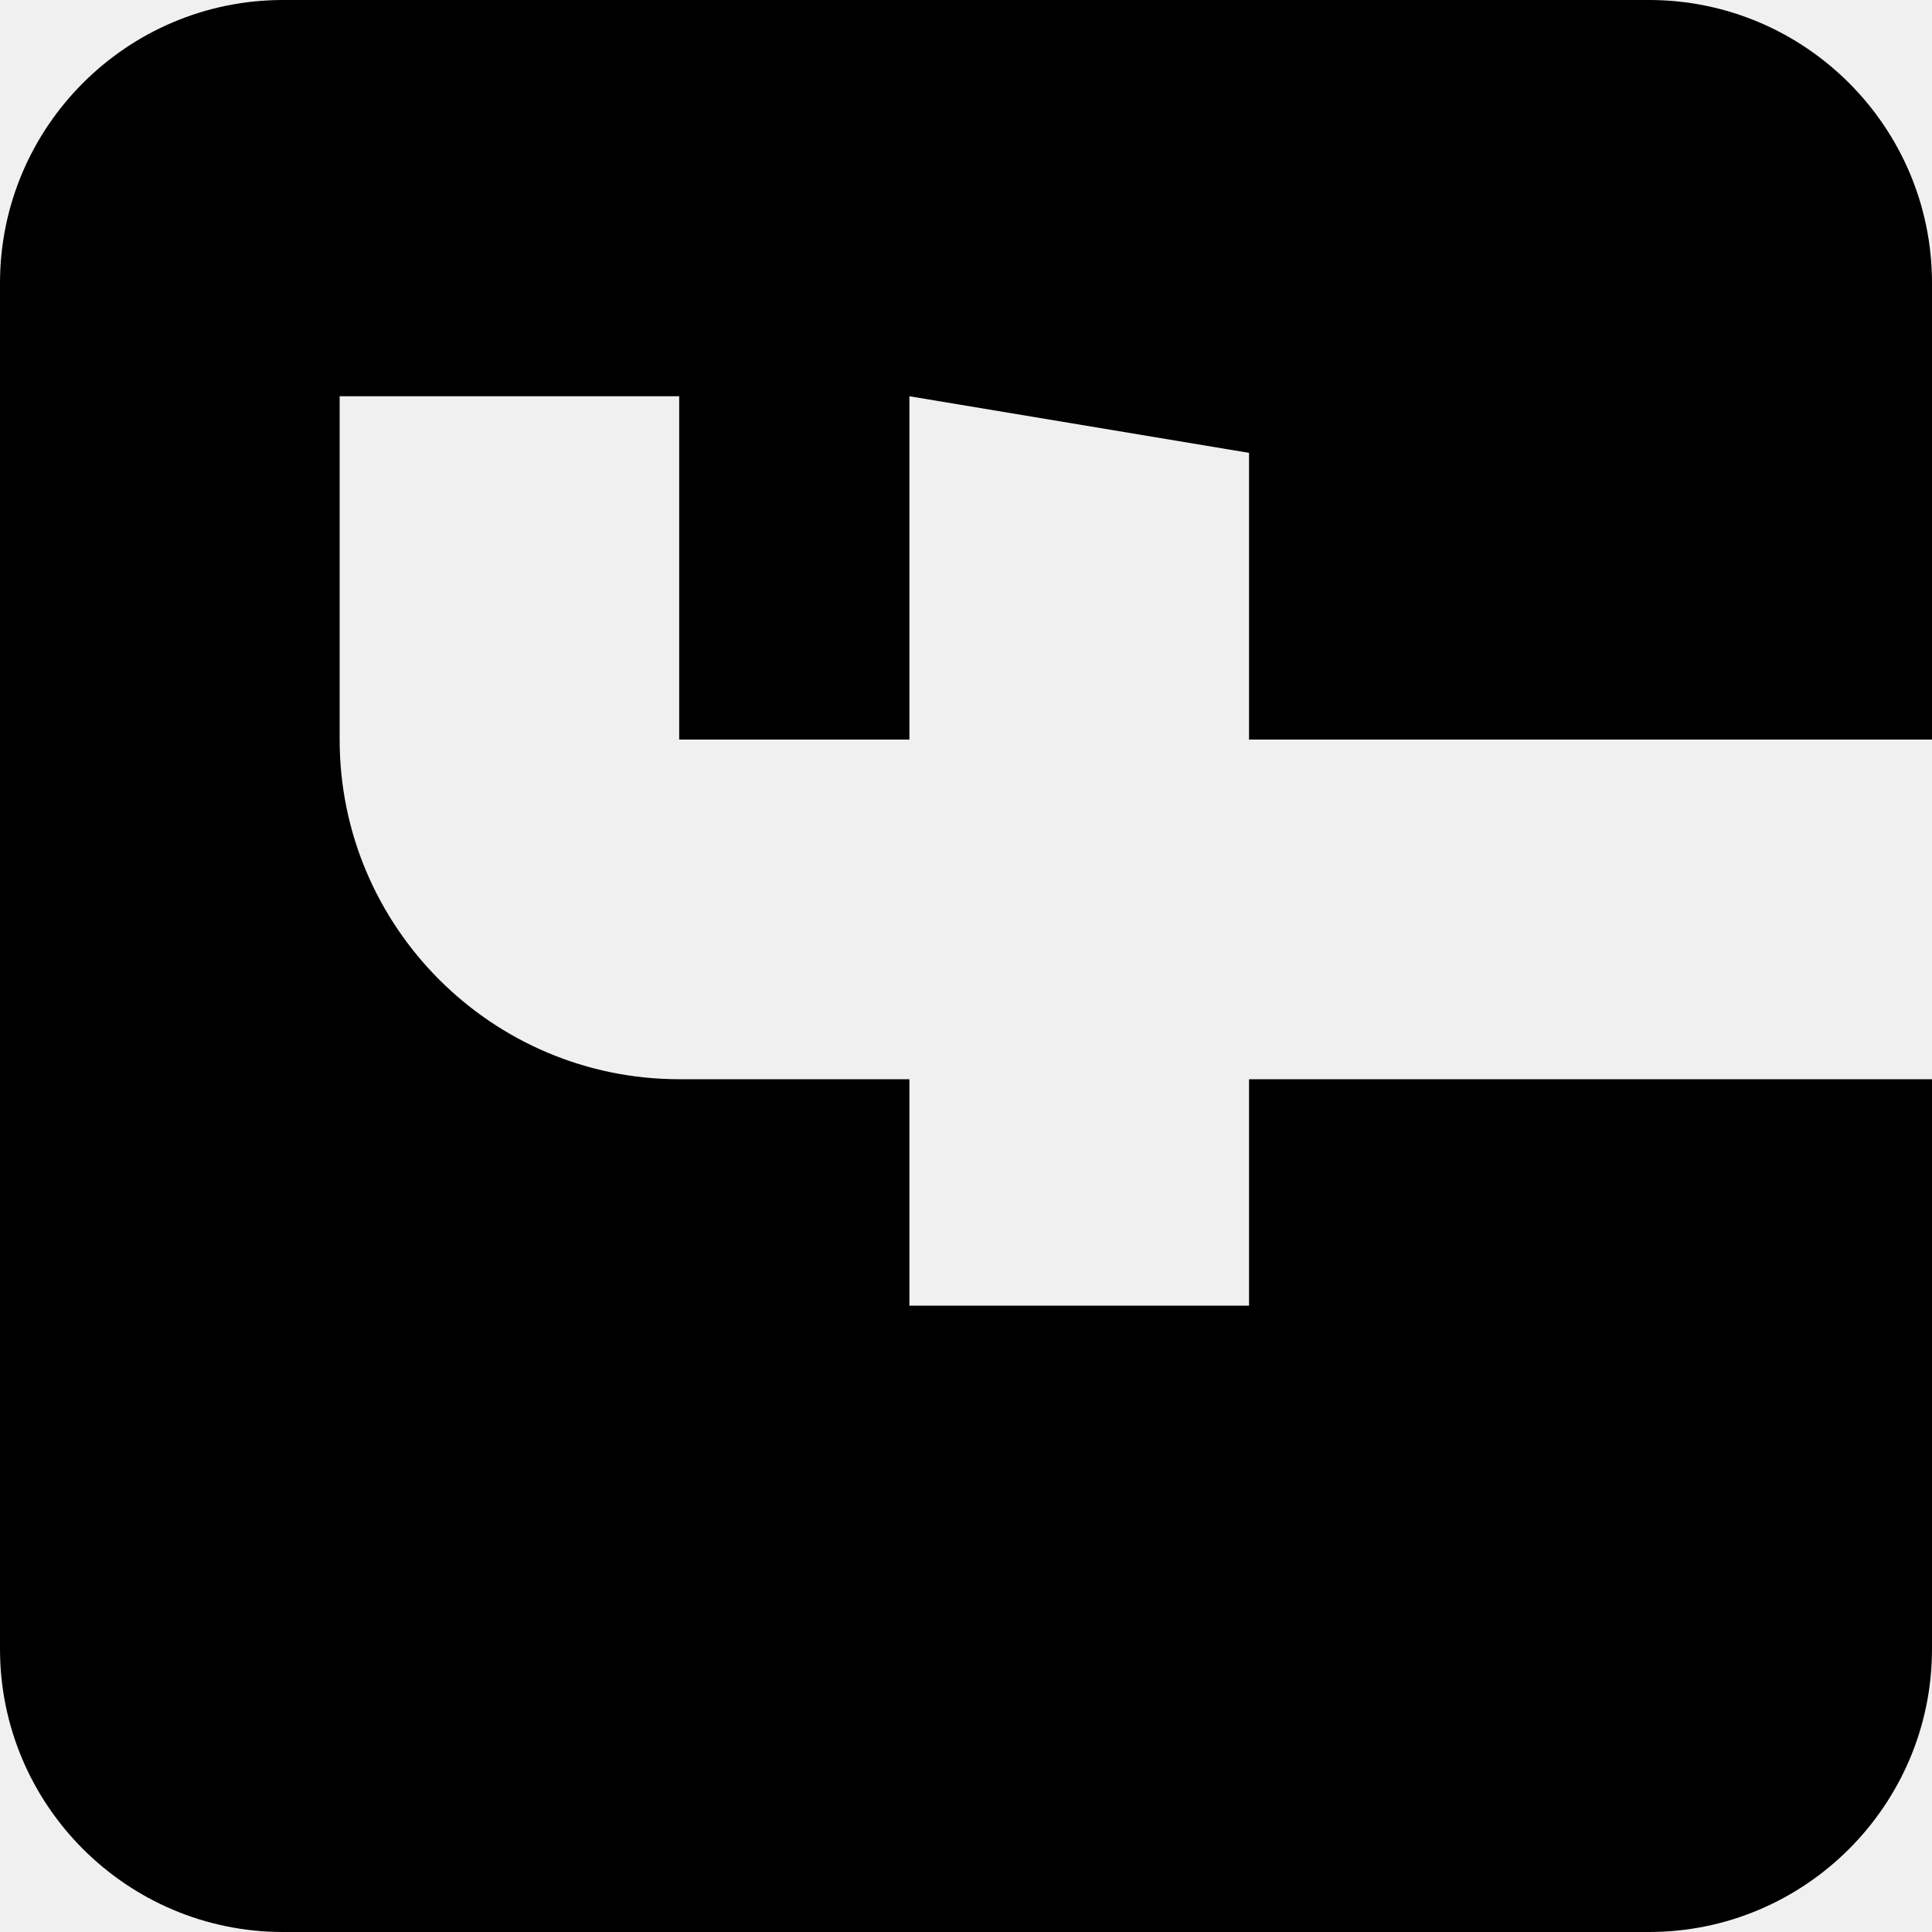
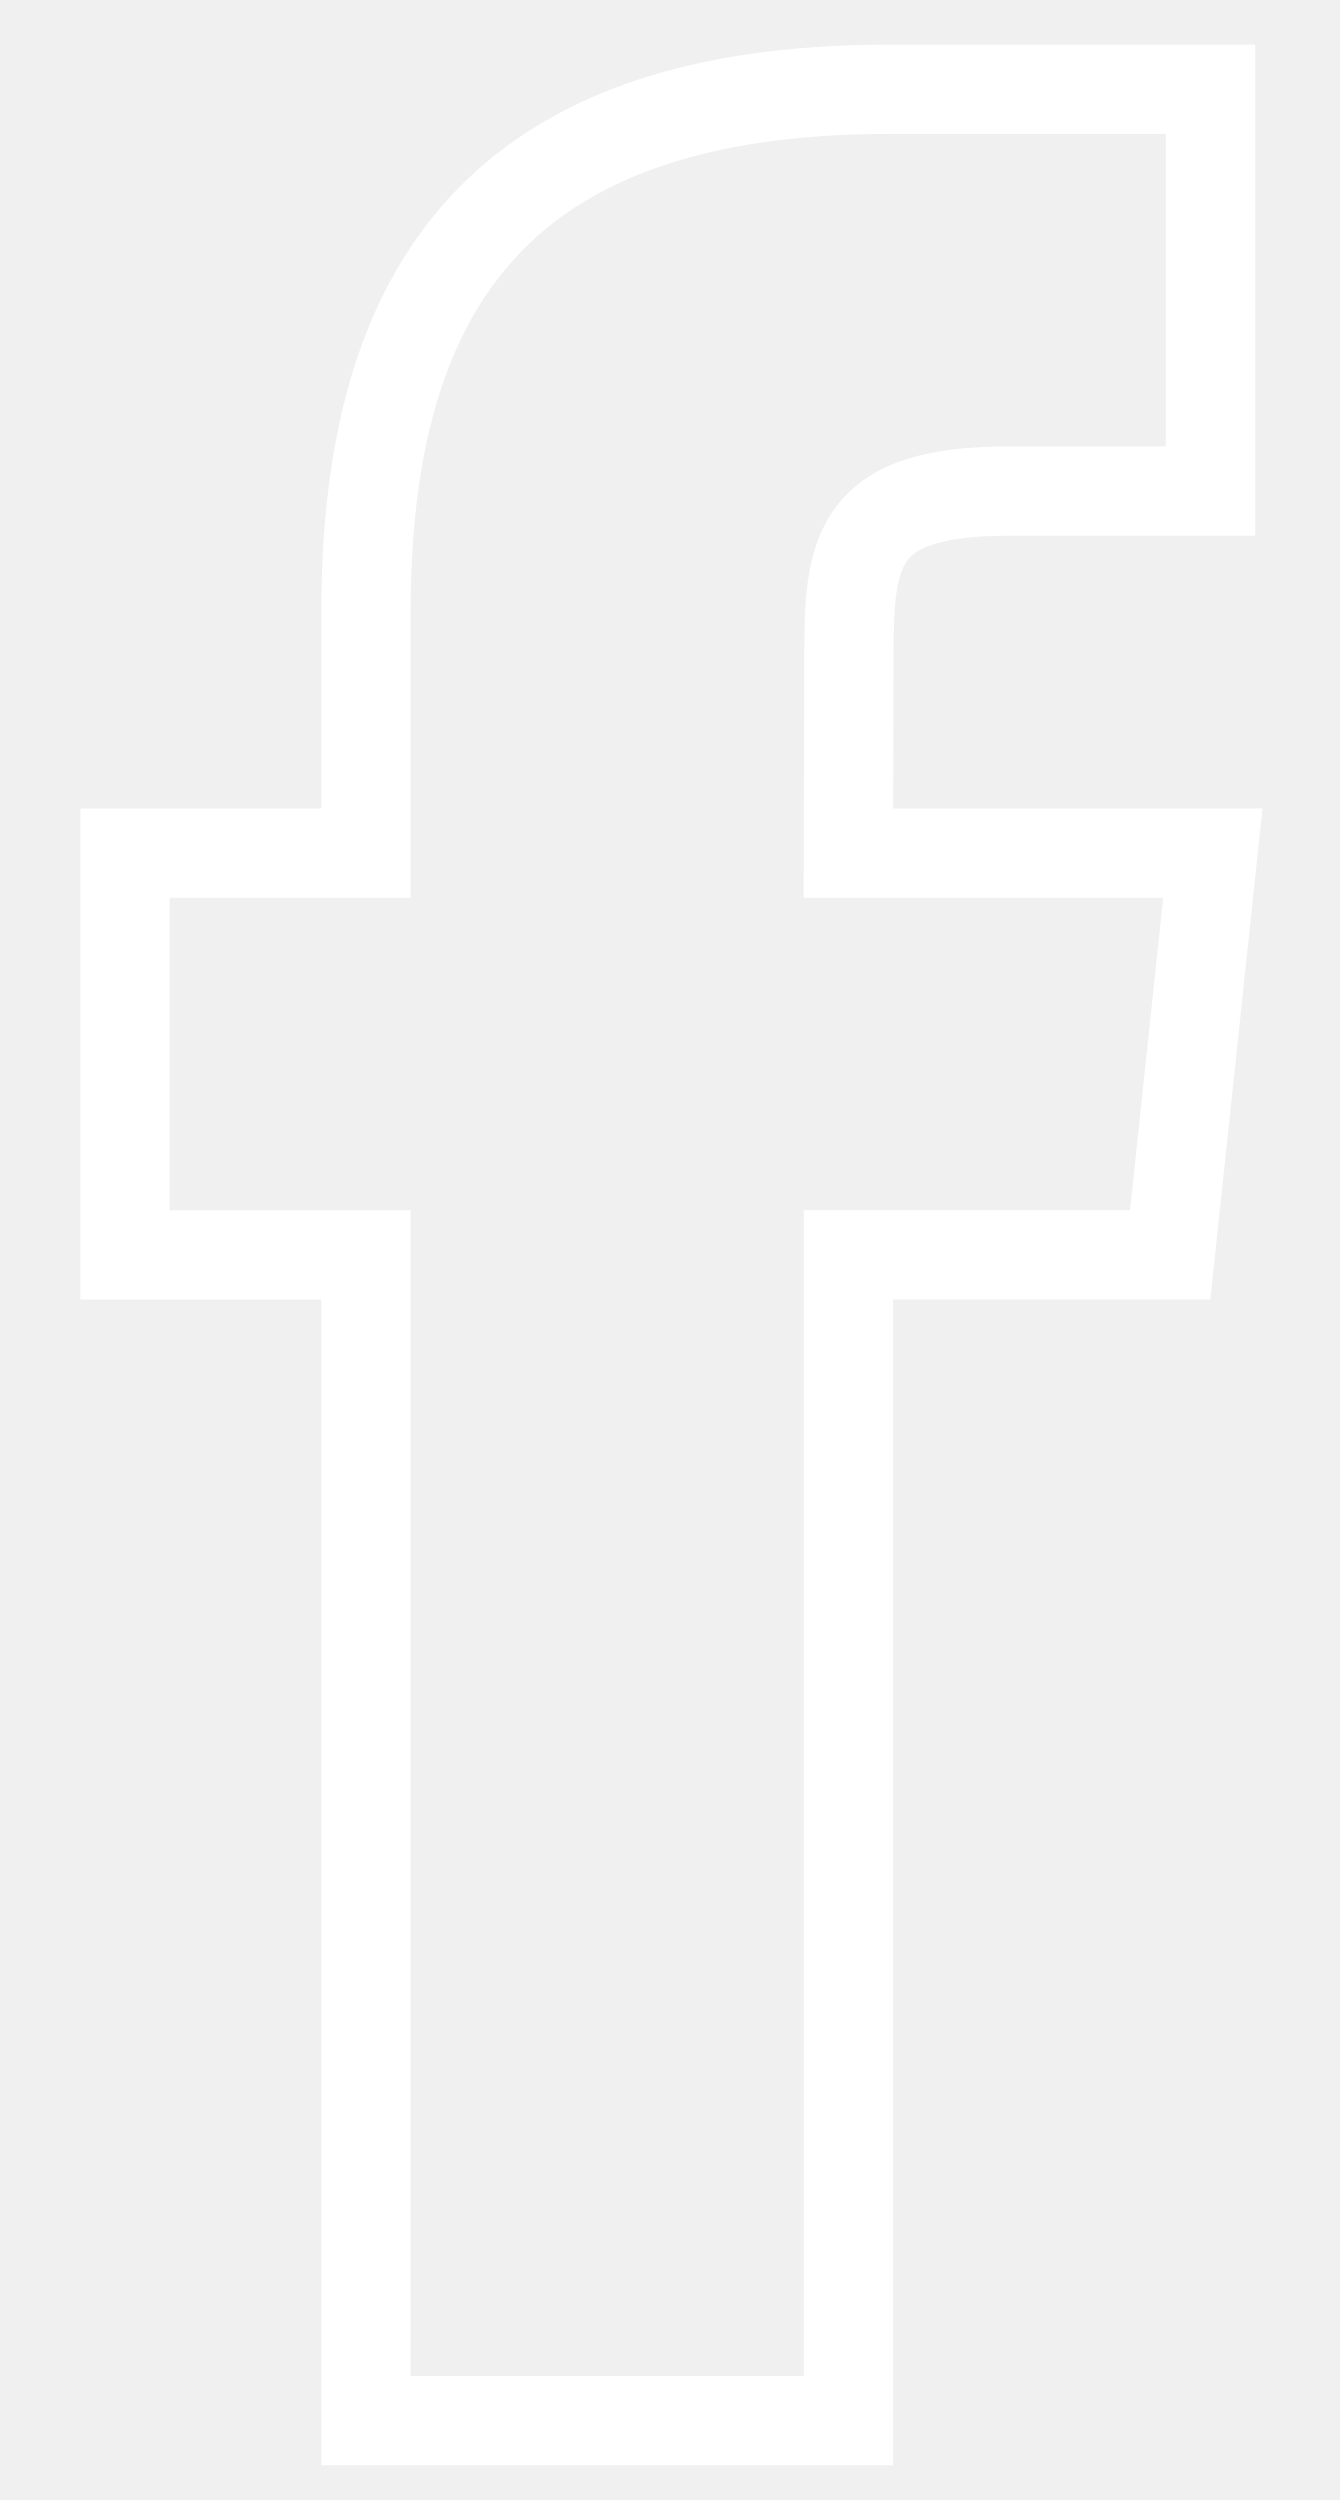
- <svg xmlns="http://www.w3.org/2000/svg" width="20" height="20" viewBox="0 0 20 20" fill="none">
-   <path d="M-7.46167e-07 2.93L-1.28061e-07 17.07C-5.74539e-08 18.686 1.314 20 2.93 20L17.07 20C18.686 20 20 18.686 20 17.07L20 11.172L12.93 11.172L12.93 13.516L9.414 13.516L9.414 11.172L7.031 11.172C5.093 11.172 3.516 9.595 3.516 7.656L3.516 4.102L7.031 4.102L7.031 7.656L9.414 7.656L9.414 4.102L12.93 4.688L12.93 7.656L20 7.656L20 2.93C20 1.314 18.686 -8.16774e-07 17.07 -7.46167e-07L2.93 -1.28061e-07C1.314 -5.74539e-08 -8.16774e-07 1.314 -7.46167e-07 2.93Z" fill="black" />
+ <svg xmlns="http://www.w3.org/2000/svg" width="15" height="28" viewBox="0 0 15 28" fill="none">
+   <path d="M9.502 27.111V14.054H13.106L13.584 9.555H9.502L9.508 7.303C9.508 6.129 9.619 5.5 11.305 5.5H13.558V1H9.953C5.623 1 4.099 3.183 4.099 6.854V9.555H1.4V14.055H4.099V27.111H9.502Z" stroke="white" />
</svg>
